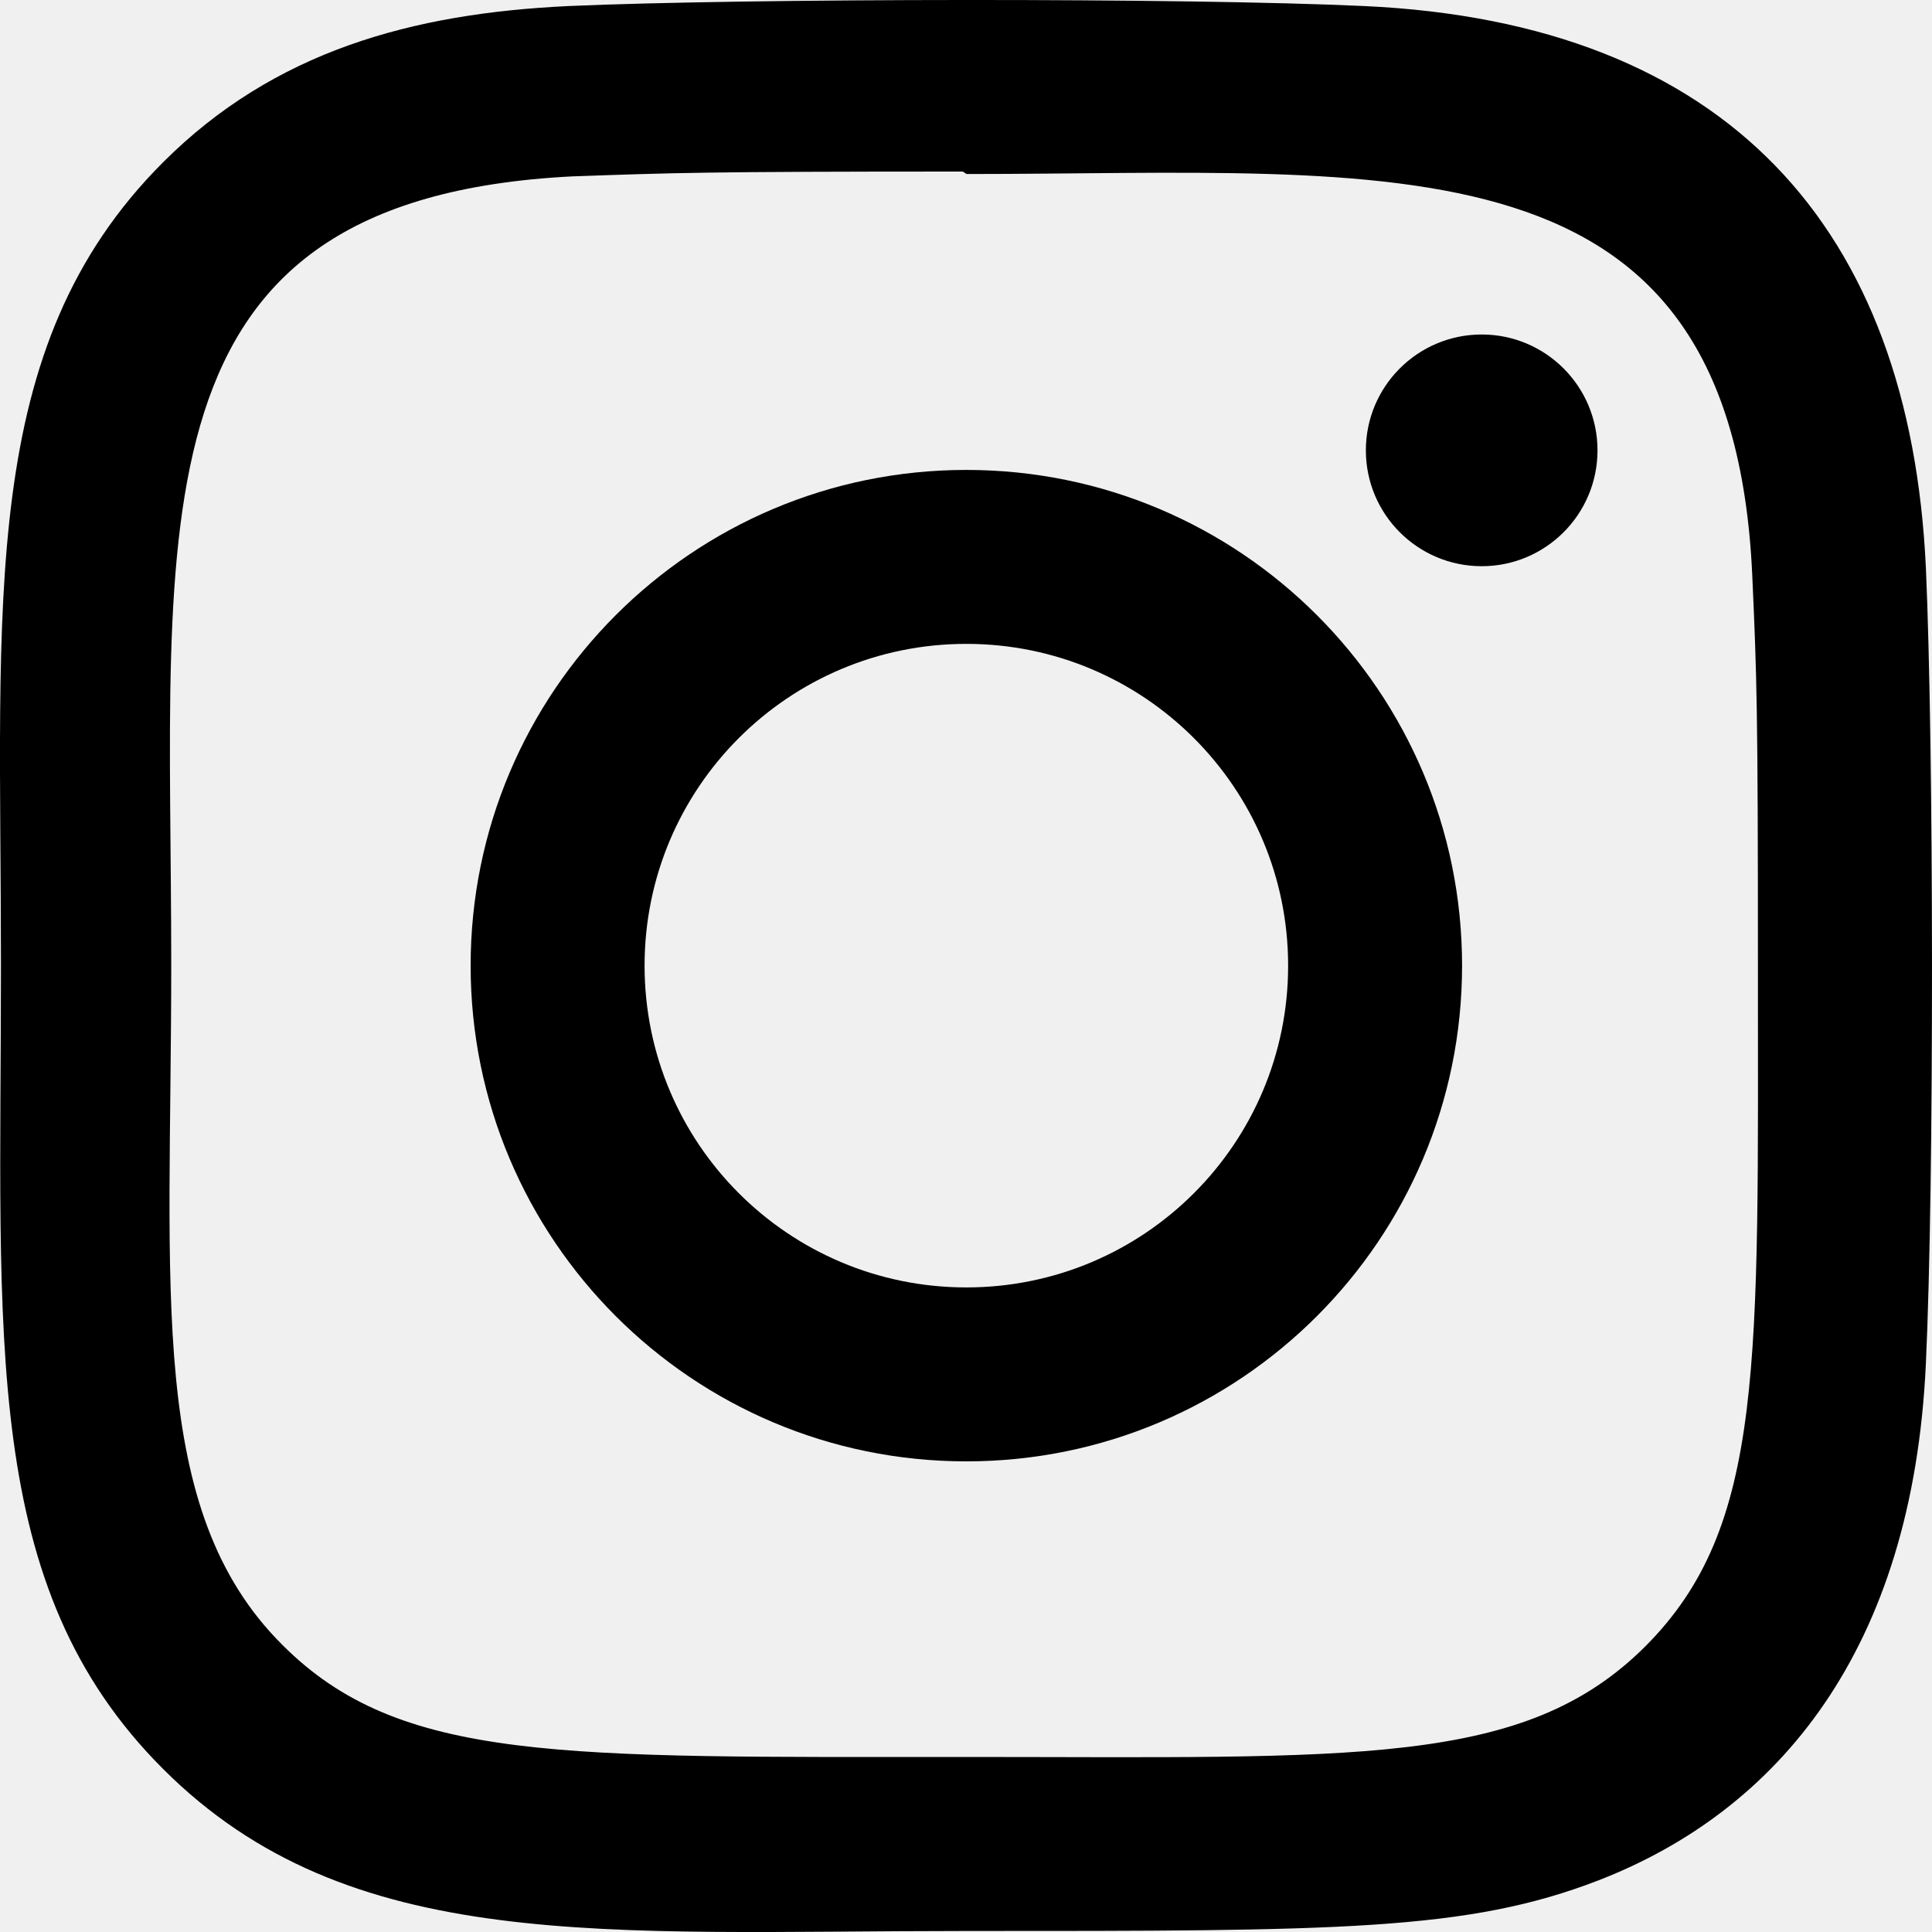
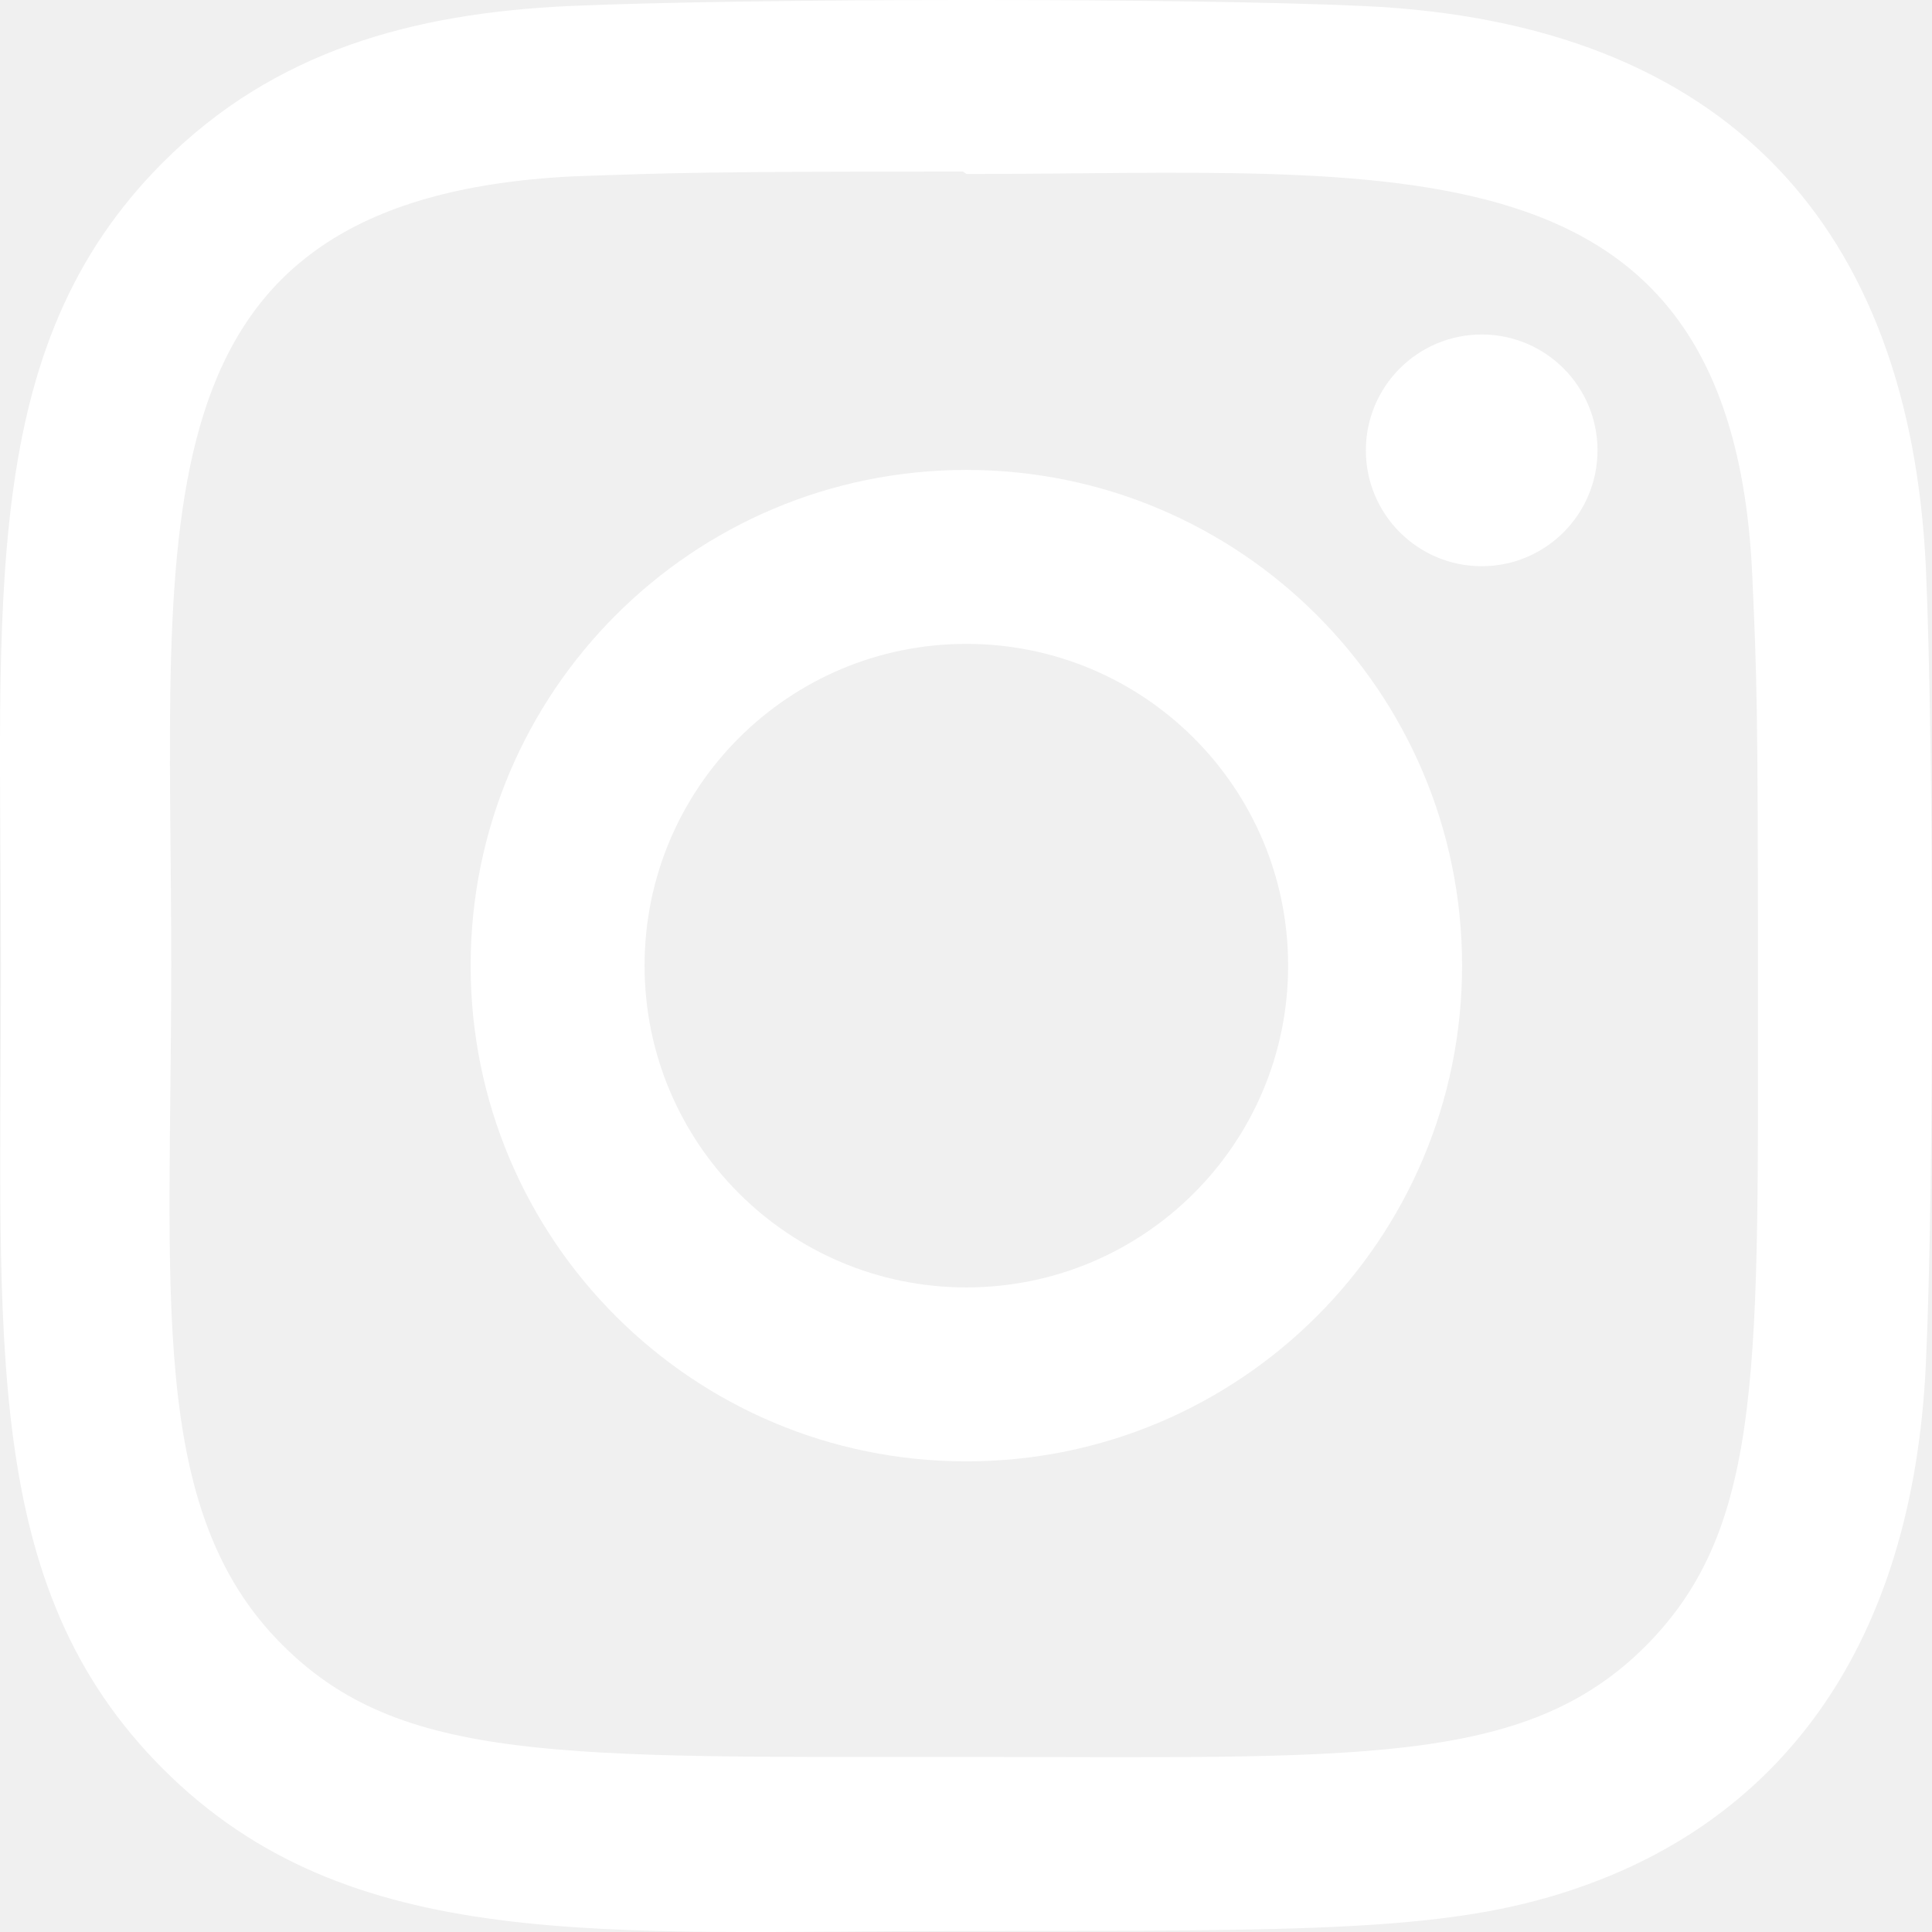
- <svg xmlns="http://www.w3.org/2000/svg" width="30" height="30" viewBox="0 0 30 30" fill="none">
-   <path d="M15.005 7.297C10.752 7.297 7.308 10.744 7.308 14.994C7.308 19.248 10.755 22.692 15.005 22.692C19.259 22.692 22.703 19.244 22.703 14.994C22.703 10.741 19.255 7.297 15.005 7.297ZM15.005 19.991C12.244 19.991 10.009 17.754 10.009 14.994C10.009 12.234 12.245 9.998 15.005 9.998C17.765 9.998 20.002 12.234 20.002 14.994C20.003 17.754 17.767 19.991 15.005 19.991Z" fill="black" />
-   <path d="M21.185 0.094C18.425 -0.035 11.589 -0.028 8.827 0.094C6.399 0.208 4.258 0.794 2.532 2.52C-0.353 5.405 0.015 9.293 0.015 14.994C0.015 20.829 -0.31 24.627 2.532 27.468C5.428 30.363 9.372 29.984 15.005 29.984C20.785 29.984 22.78 29.988 24.824 29.197C27.603 28.118 29.7 25.634 29.905 21.173C30.035 18.412 30.028 11.577 29.905 8.814C29.658 3.548 26.831 0.354 21.185 0.094ZM25.554 25.559C23.663 27.451 21.039 27.282 14.969 27.282C8.719 27.282 6.213 27.374 4.384 25.541C2.278 23.444 2.659 20.078 2.659 14.974C2.659 8.068 1.95 3.094 8.882 2.739C10.474 2.683 10.943 2.664 14.951 2.664L15.008 2.702C21.669 2.702 26.895 2.004 27.209 8.934C27.28 10.515 27.297 10.991 27.297 14.993C27.295 21.171 27.413 23.692 25.554 25.559Z" fill="black" />
-   <path d="M23.008 8.792C24.001 8.792 24.806 7.986 24.806 6.993C24.806 6 24.001 5.194 23.008 5.194C22.014 5.194 21.209 6 21.209 6.993C21.209 7.986 22.014 8.792 23.008 8.792Z" fill="black" />
+ <svg xmlns="http://www.w3.org/2000/svg" width="30" height="30" viewBox="0 0 30 30" fill="white">
+   <path d="M15.005 7.297C10.752 7.297 7.308 10.744 7.308 14.994C7.308 19.248 10.755 22.692 15.005 22.692C19.259 22.692 22.703 19.244 22.703 14.994C22.703 10.741 19.255 7.297 15.005 7.297ZM15.005 19.991C12.244 19.991 10.009 17.754 10.009 14.994C10.009 12.234 12.245 9.998 15.005 9.998C17.765 9.998 20.002 12.234 20.002 14.994C20.003 17.754 17.767 19.991 15.005 19.991Z" fill="white" />
+   <path d="M21.185 0.094C18.425 -0.035 11.589 -0.028 8.827 0.094C6.399 0.208 4.258 0.794 2.532 2.52C-0.353 5.405 0.015 9.293 0.015 14.994C0.015 20.829 -0.31 24.627 2.532 27.468C5.428 30.363 9.372 29.984 15.005 29.984C20.785 29.984 22.78 29.988 24.824 29.197C27.603 28.118 29.7 25.634 29.905 21.173C30.035 18.412 30.028 11.577 29.905 8.814C29.658 3.548 26.831 0.354 21.185 0.094ZM25.554 25.559C23.663 27.451 21.039 27.282 14.969 27.282C8.719 27.282 6.213 27.374 4.384 25.541C2.278 23.444 2.659 20.078 2.659 14.974C2.659 8.068 1.95 3.094 8.882 2.739C10.474 2.683 10.943 2.664 14.951 2.664L15.008 2.702C21.669 2.702 26.895 2.004 27.209 8.934C27.28 10.515 27.297 10.991 27.297 14.993C27.295 21.171 27.413 23.692 25.554 25.559Z" fill="white" />
+   <path d="M23.008 8.792C24.001 8.792 24.806 7.986 24.806 6.993C24.806 6 24.001 5.194 23.008 5.194C22.014 5.194 21.209 6 21.209 6.993C21.209 7.986 22.014 8.792 23.008 8.792Z" fill="white" />
</svg>
